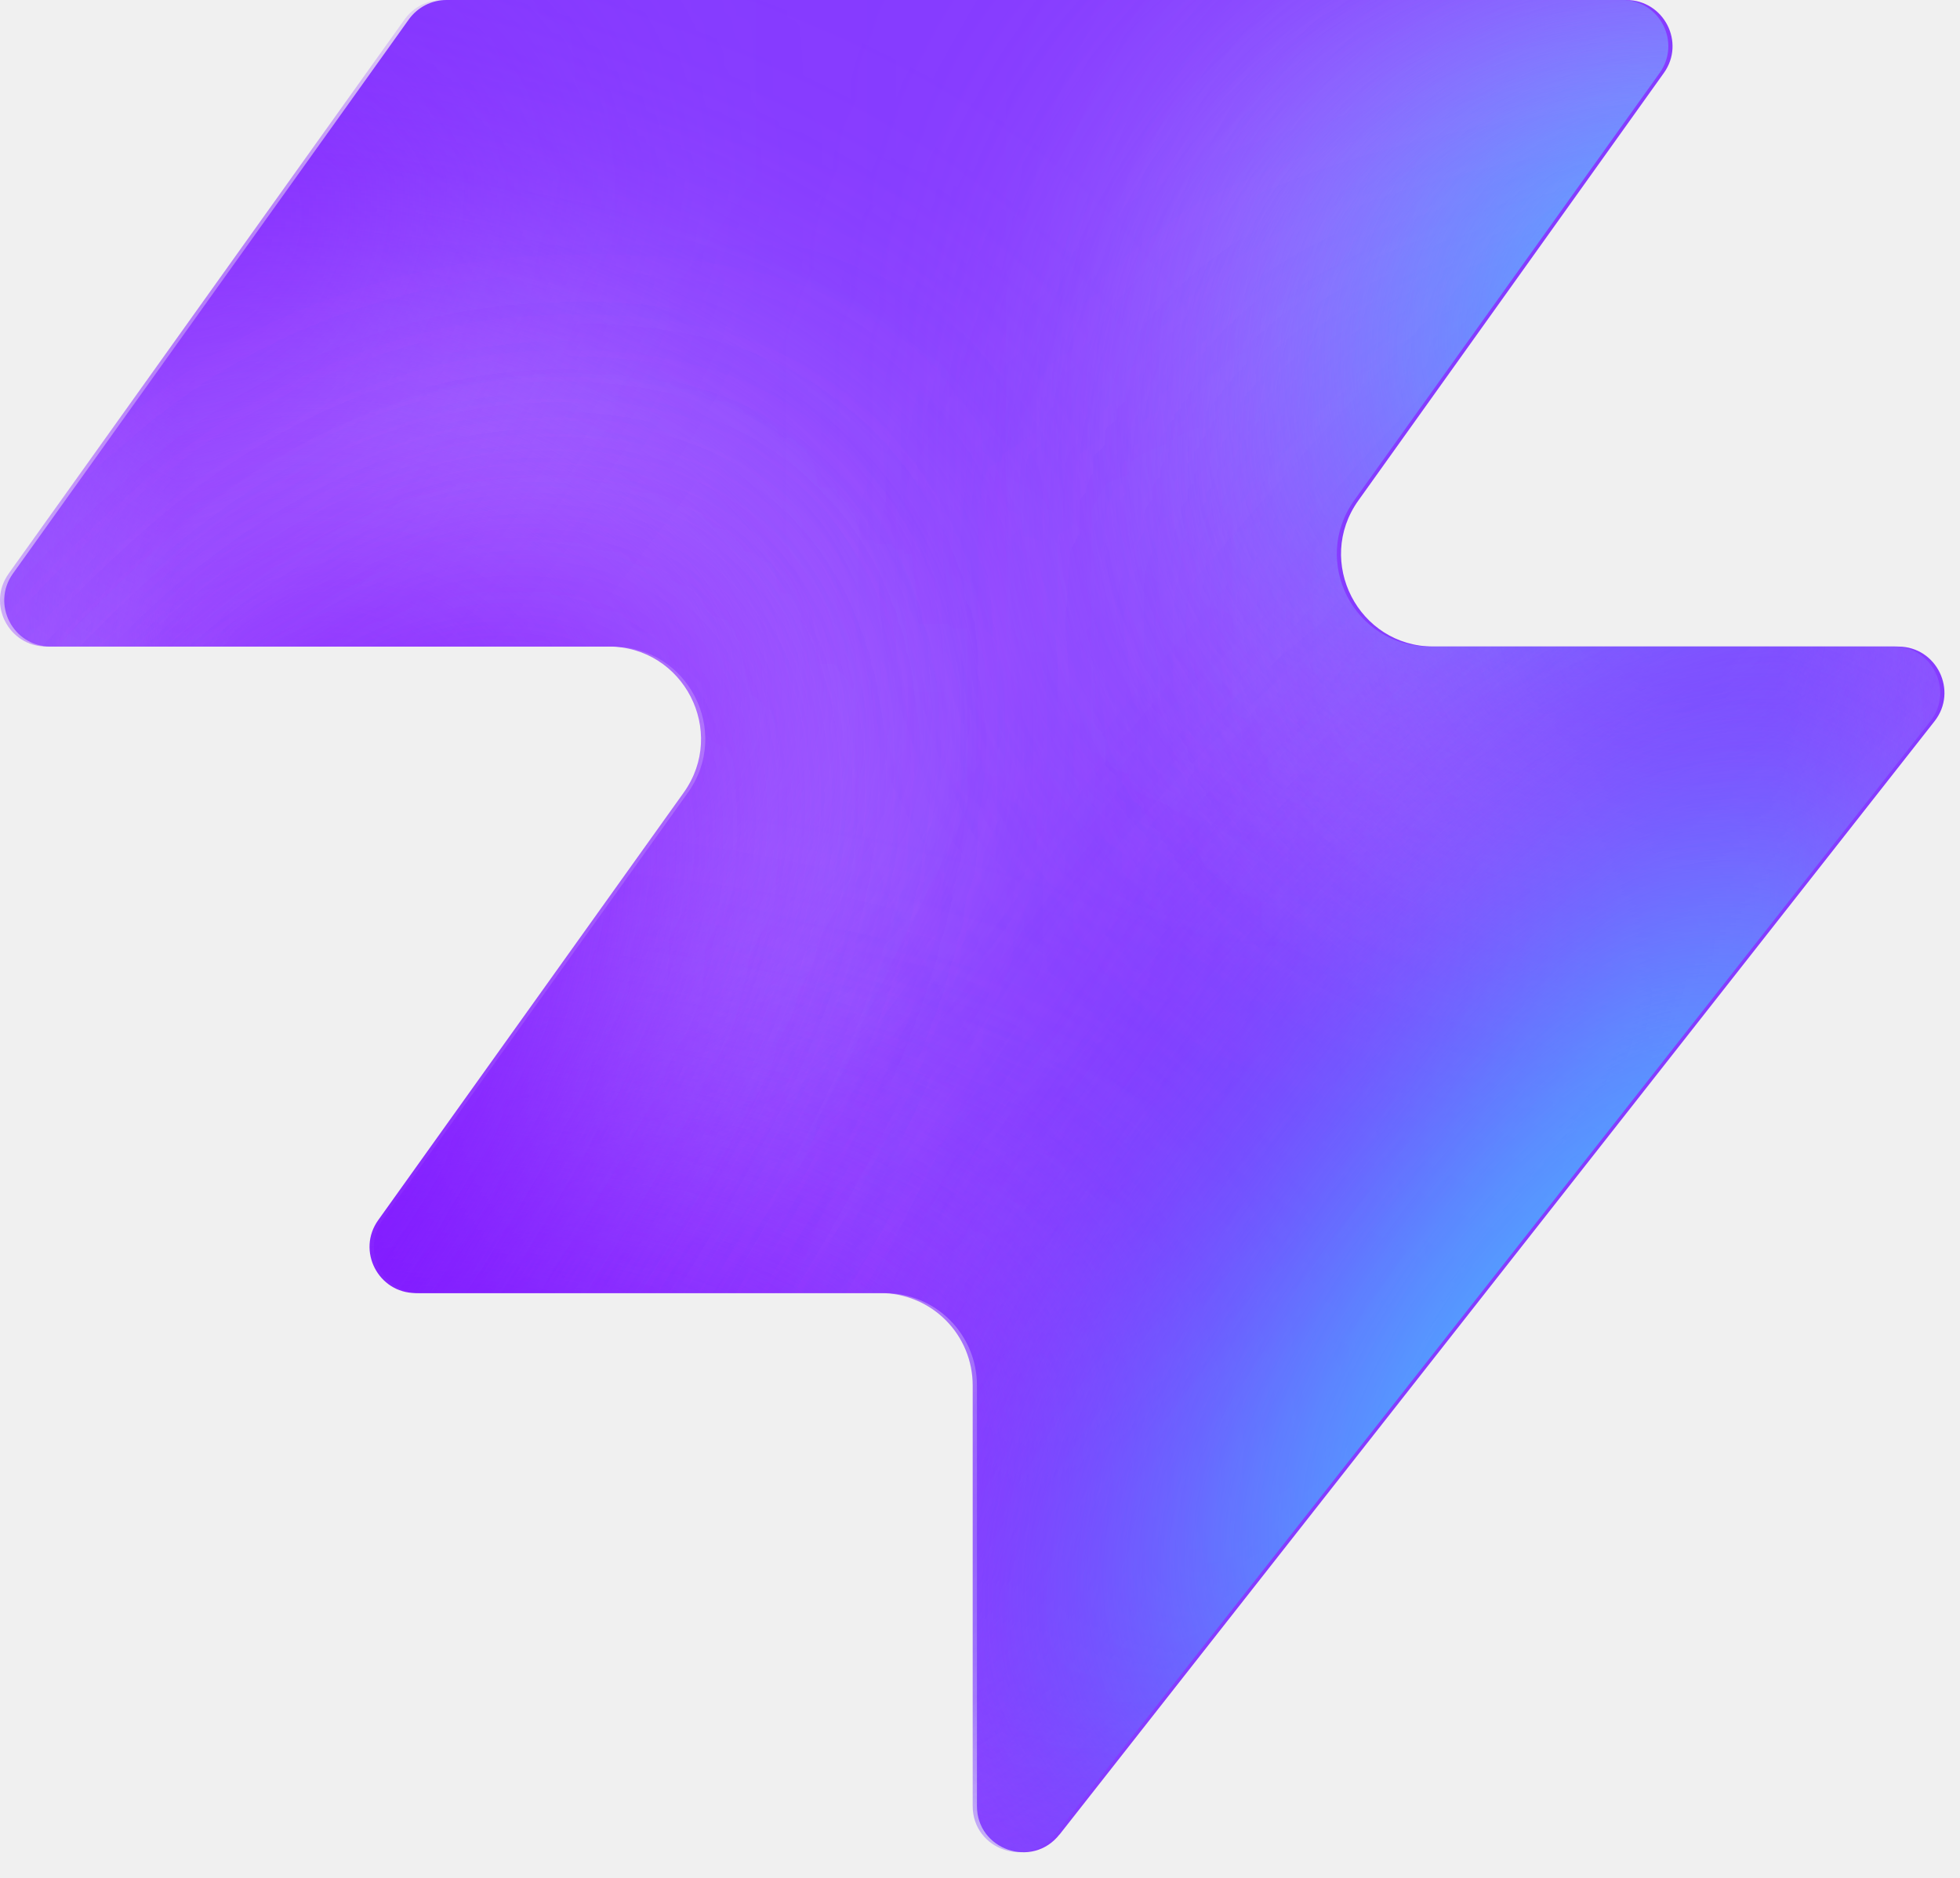
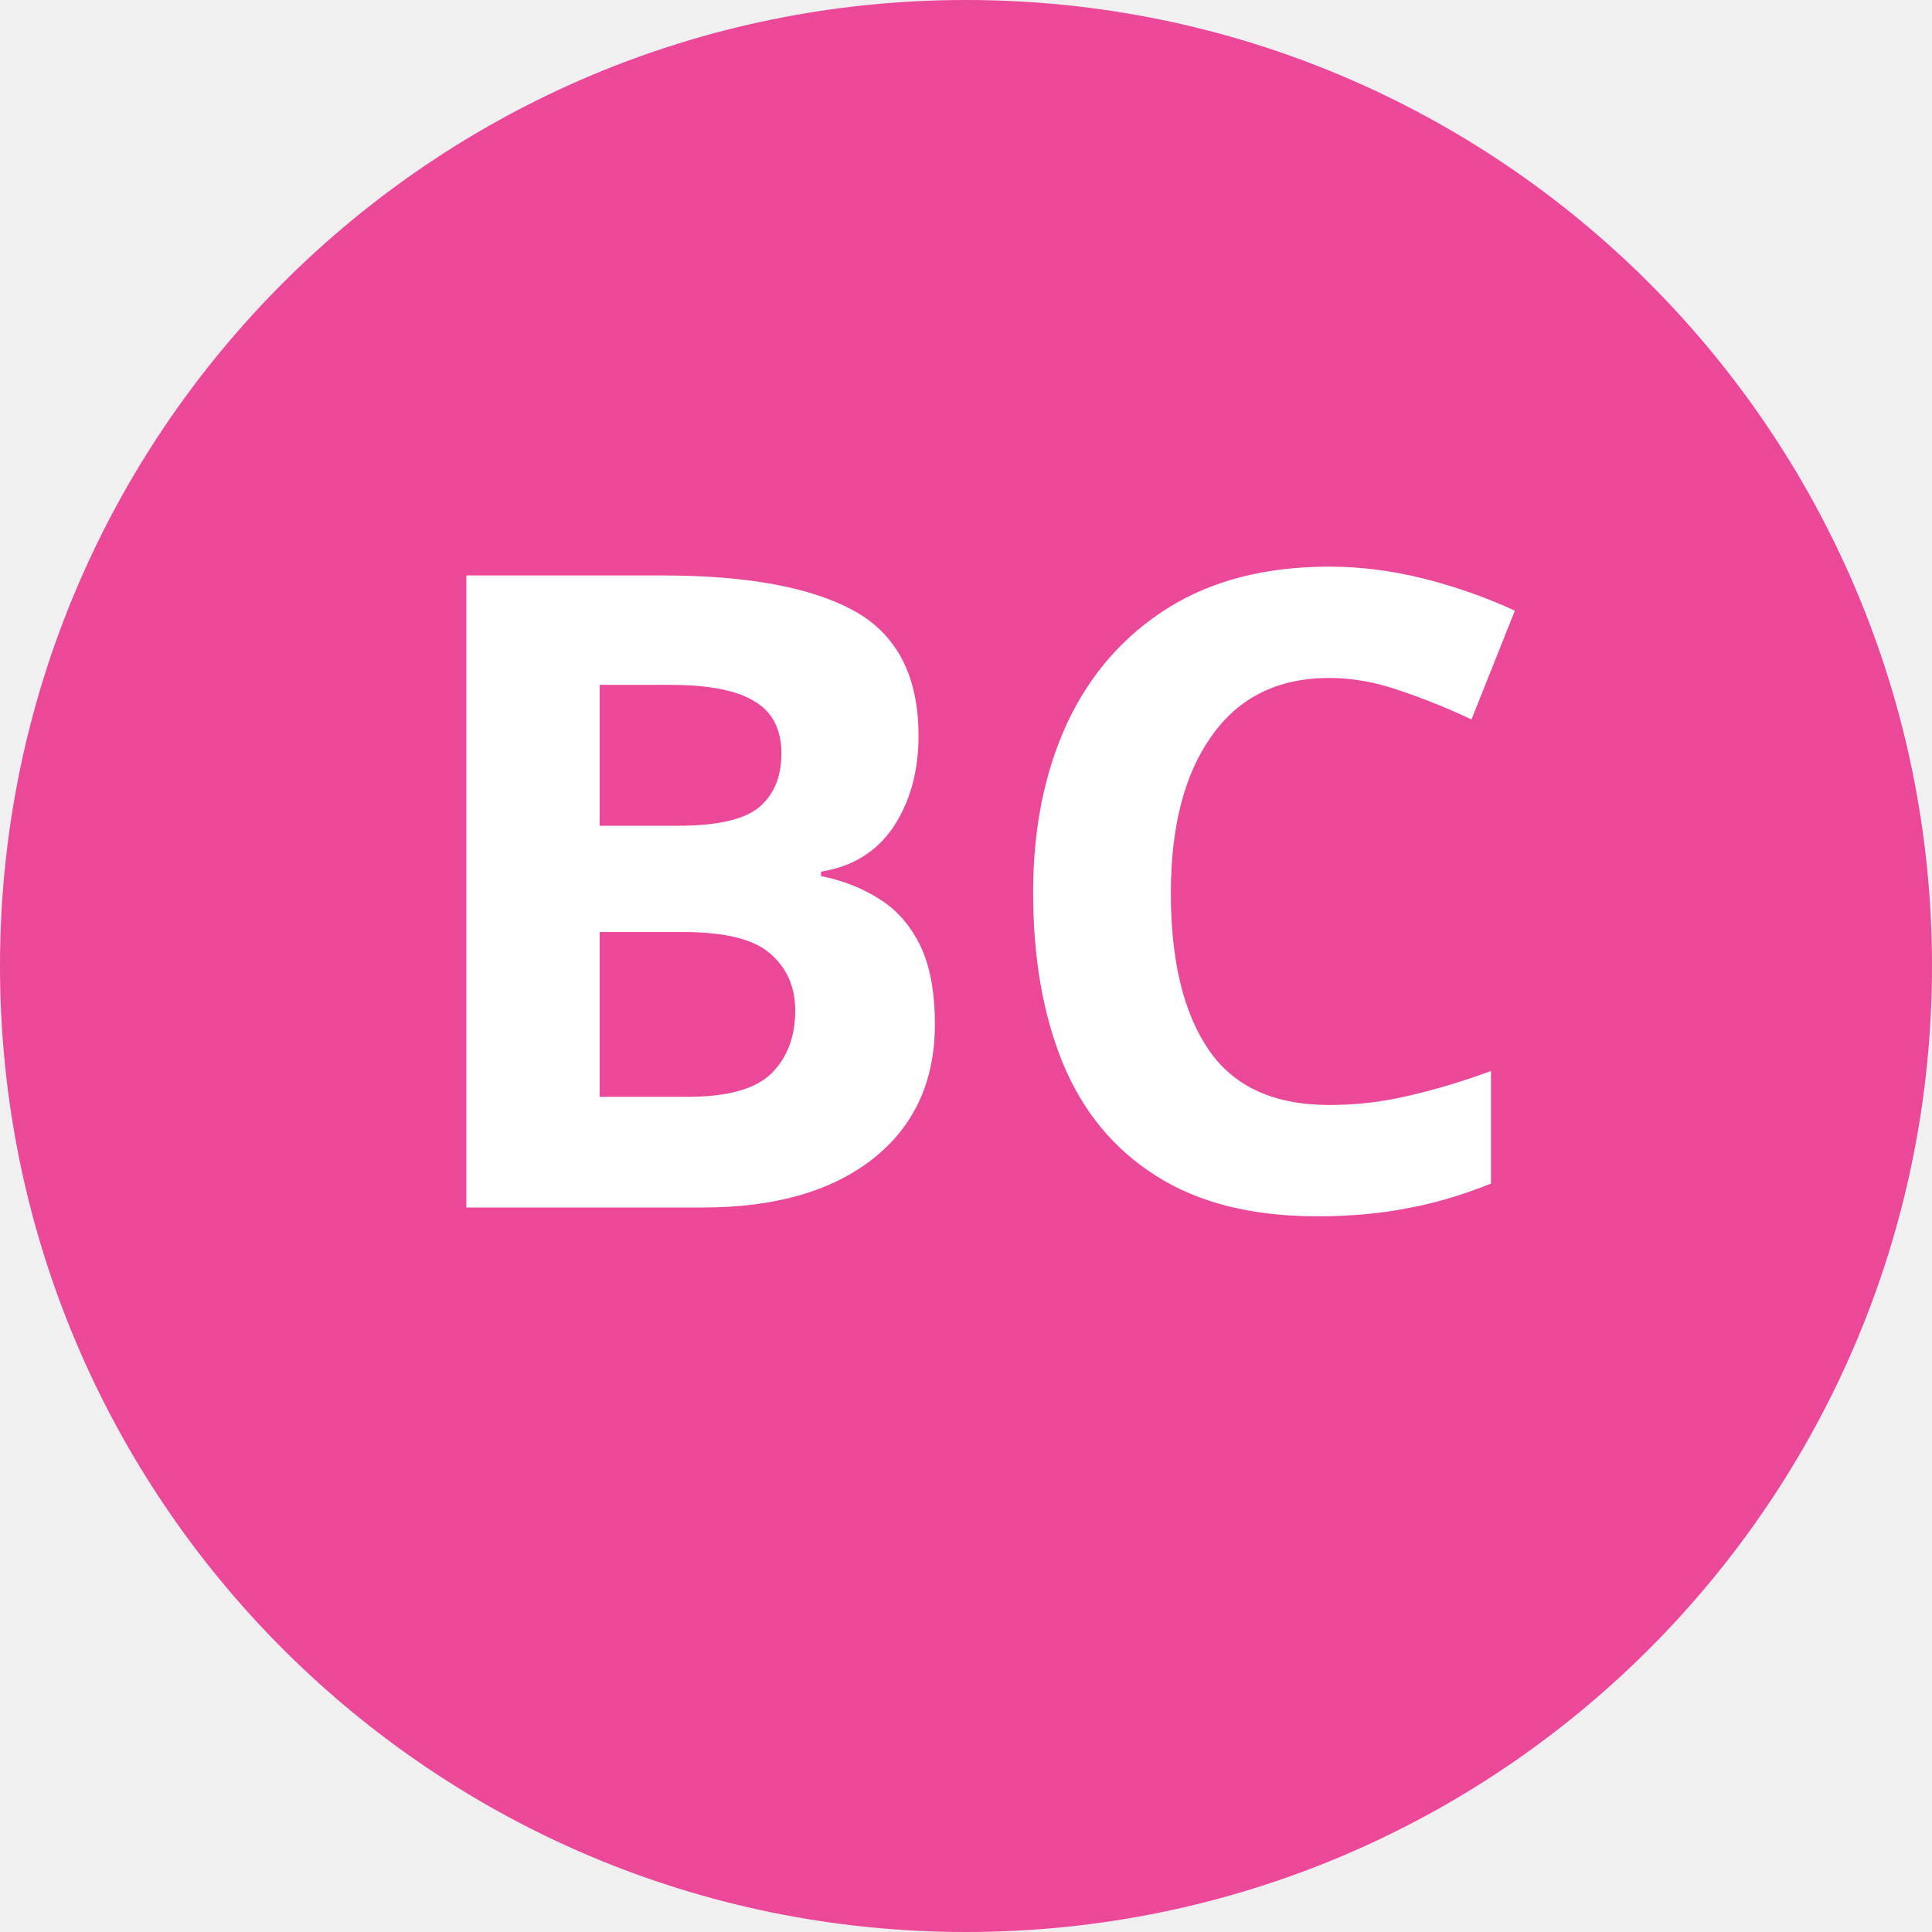
- <svg xmlns="http://www.w3.org/2000/svg" width="48" height="46" fill="none" viewBox="0 0 48 46">
-   <path fill="#863bff" d="M25.946 44.938c-.664.845-2.021.375-2.021-.698V33.937a2.26 2.26 0 0 0-2.262-2.262H10.287c-.92 0-1.456-1.04-.92-1.788l7.48-10.471c1.07-1.497 0-3.578-1.842-3.578H1.237c-.92 0-1.456-1.04-.92-1.788L10.013.474c.214-.297.556-.474.92-.474h28.894c.92 0 1.456 1.04.92 1.788l-7.48 10.471c-1.07 1.498 0 3.579 1.842 3.579h11.377c.943 0 1.473 1.088.89 1.83L25.947 44.94z" style="fill:#863bff;fill:color(display-p3 .525 .23 1);fill-opacity:1" />
-   <mask id="a" width="48" height="46" x="0" y="0" maskUnits="userSpaceOnUse" style="mask-type:alpha">
-     <path fill="#000" d="M25.842 44.938c-.664.844-2.021.375-2.021-.698V33.937a2.26 2.26 0 0 0-2.262-2.262H10.183c-.92 0-1.456-1.04-.92-1.788l7.48-10.471c1.07-1.498 0-3.579-1.842-3.579H1.133c-.92 0-1.456-1.04-.92-1.787L9.91.473c.214-.297.556-.474.92-.474h28.894c.92 0 1.456 1.04.92 1.788l-7.48 10.471c-1.07 1.498 0 3.578 1.842 3.578h11.377c.943 0 1.473 1.088.89 1.832L25.843 44.94z" style="fill:#000;fill-opacity:1" />
-   </mask>
-   <g mask="url(#a)">
-     <g filter="url(#b)">
-       <ellipse cx="5.508" cy="14.704" fill="#ede6ff" rx="5.508" ry="14.704" style="fill:#ede6ff;fill:color(display-p3 .927 .903 1);fill-opacity:1" transform="matrix(.00324 1 1 -.00324 -4.47 31.516)" />
-     </g>
-     <g filter="url(#c)">
-       <ellipse cx="10.399" cy="29.851" fill="#ede6ff" rx="10.399" ry="29.851" style="fill:#ede6ff;fill:color(display-p3 .927 .903 1);fill-opacity:1" transform="matrix(.00324 1 1 -.00324 -39.328 7.883)" />
-     </g>
-     <g filter="url(#d)">
-       <ellipse cx="5.508" cy="30.487" fill="#7e14ff" rx="5.508" ry="30.487" style="fill:#7e14ff;fill:color(display-p3 .492 .077 1);fill-opacity:1" transform="rotate(89.814 -25.913 -14.639)scale(1 -1)" />
-     </g>
-     <g filter="url(#e)">
-       <ellipse cx="5.508" cy="30.599" fill="#7e14ff" rx="5.508" ry="30.599" style="fill:#7e14ff;fill:color(display-p3 .492 .077 1);fill-opacity:1" transform="rotate(89.814 -32.644 -3.334)scale(1 -1)" />
-     </g>
-     <g filter="url(#f)">
-       <ellipse cx="5.508" cy="30.599" fill="#7e14ff" rx="5.508" ry="30.599" style="fill:#7e14ff;fill:color(display-p3 .492 .077 1);fill-opacity:1" transform="matrix(.00324 1 1 -.00324 -34.34 30.47)" />
-     </g>
-     <g filter="url(#g)">
-       <ellipse cx="14.072" cy="22.078" fill="#ede6ff" rx="14.072" ry="22.078" style="fill:#ede6ff;fill:color(display-p3 .927 .903 1);fill-opacity:1" transform="rotate(93.35 24.506 48.493)scale(-1 1)" />
-     </g>
-     <g filter="url(#h)">
-       <ellipse cx="3.47" cy="21.501" fill="#7e14ff" rx="3.47" ry="21.501" style="fill:#7e14ff;fill:color(display-p3 .492 .077 1);fill-opacity:1" transform="rotate(89.009 28.708 47.59)scale(-1 1)" />
-     </g>
-     <g filter="url(#i)">
-       <ellipse cx="3.47" cy="21.501" fill="#7e14ff" rx="3.47" ry="21.501" style="fill:#7e14ff;fill:color(display-p3 .492 .077 1);fill-opacity:1" transform="rotate(89.009 28.708 47.59)scale(-1 1)" />
-     </g>
-     <g filter="url(#j)">
-       <ellipse cx=".387" cy="8.972" fill="#7e14ff" rx="4.407" ry="29.108" style="fill:#7e14ff;fill:color(display-p3 .492 .077 1);fill-opacity:1" transform="rotate(39.51 .387 8.972)" />
-     </g>
-     <g filter="url(#k)">
-       <ellipse cx="47.523" cy="-6.092" fill="#7e14ff" rx="4.407" ry="29.108" style="fill:#7e14ff;fill:color(display-p3 .492 .077 1);fill-opacity:1" transform="rotate(37.892 47.523 -6.092)" />
-     </g>
-     <g filter="url(#l)">
-       <ellipse cx="41.412" cy="6.333" fill="#47bfff" rx="5.971" ry="9.665" style="fill:#47bfff;fill:color(display-p3 .28 .748 1);fill-opacity:1" transform="rotate(37.892 41.412 6.333)" />
-     </g>
-     <g filter="url(#m)">
-       <ellipse cx="-1.879" cy="38.332" fill="#7e14ff" rx="4.407" ry="29.108" style="fill:#7e14ff;fill:color(display-p3 .492 .077 1);fill-opacity:1" transform="rotate(37.892 -1.88 38.332)" />
-     </g>
-     <g filter="url(#n)">
-       <ellipse cx="-1.879" cy="38.332" fill="#7e14ff" rx="4.407" ry="29.108" style="fill:#7e14ff;fill:color(display-p3 .492 .077 1);fill-opacity:1" transform="rotate(37.892 -1.88 38.332)" />
-     </g>
-     <g filter="url(#o)">
-       <ellipse cx="35.651" cy="29.907" fill="#7e14ff" rx="4.407" ry="29.108" style="fill:#7e14ff;fill:color(display-p3 .492 .077 1);fill-opacity:1" transform="rotate(37.892 35.651 29.907)" />
-     </g>
-     <g filter="url(#p)">
-       <ellipse cx="38.418" cy="32.4" fill="#47bfff" rx="5.971" ry="15.297" style="fill:#47bfff;fill:color(display-p3 .28 .748 1);fill-opacity:1" transform="rotate(37.892 38.418 32.4)" />
-     </g>
-   </g>
-   <defs>
-     <filter id="b" width="60.045" height="41.654" x="-19.77" y="16.149" color-interpolation-filters="sRGB" filterUnits="userSpaceOnUse">
-       <feFlood flood-opacity="0" result="BackgroundImageFix" />
-       <feBlend in="SourceGraphic" in2="BackgroundImageFix" result="shape" />
-       <feGaussianBlur result="effect1_foregroundBlur_2002_17158" stdDeviation="7.659" />
-     </filter>
-     <filter id="c" width="90.34" height="51.437" x="-54.613" y="-7.533" color-interpolation-filters="sRGB" filterUnits="userSpaceOnUse">
-       <feFlood flood-opacity="0" result="BackgroundImageFix" />
-       <feBlend in="SourceGraphic" in2="BackgroundImageFix" result="shape" />
-       <feGaussianBlur result="effect1_foregroundBlur_2002_17158" stdDeviation="7.659" />
-     </filter>
-     <filter id="d" width="79.355" height="29.4" x="-49.64" y="2.03" color-interpolation-filters="sRGB" filterUnits="userSpaceOnUse">
-       <feFlood flood-opacity="0" result="BackgroundImageFix" />
-       <feBlend in="SourceGraphic" in2="BackgroundImageFix" result="shape" />
-       <feGaussianBlur result="effect1_foregroundBlur_2002_17158" stdDeviation="4.596" />
-     </filter>
-     <filter id="e" width="79.579" height="29.4" x="-45.045" y="20.029" color-interpolation-filters="sRGB" filterUnits="userSpaceOnUse">
-       <feFlood flood-opacity="0" result="BackgroundImageFix" />
-       <feBlend in="SourceGraphic" in2="BackgroundImageFix" result="shape" />
-       <feGaussianBlur result="effect1_foregroundBlur_2002_17158" stdDeviation="4.596" />
-     </filter>
-     <filter id="f" width="79.579" height="29.4" x="-43.513" y="21.178" color-interpolation-filters="sRGB" filterUnits="userSpaceOnUse">
-       <feFlood flood-opacity="0" result="BackgroundImageFix" />
-       <feBlend in="SourceGraphic" in2="BackgroundImageFix" result="shape" />
-       <feGaussianBlur result="effect1_foregroundBlur_2002_17158" stdDeviation="4.596" />
-     </filter>
-     <filter id="g" width="74.749" height="58.852" x="15.756" y="-17.901" color-interpolation-filters="sRGB" filterUnits="userSpaceOnUse">
-       <feFlood flood-opacity="0" result="BackgroundImageFix" />
-       <feBlend in="SourceGraphic" in2="BackgroundImageFix" result="shape" />
-       <feGaussianBlur result="effect1_foregroundBlur_2002_17158" stdDeviation="7.659" />
-     </filter>
-     <filter id="h" width="61.377" height="25.362" x="23.548" y="2.284" color-interpolation-filters="sRGB" filterUnits="userSpaceOnUse">
-       <feFlood flood-opacity="0" result="BackgroundImageFix" />
-       <feBlend in="SourceGraphic" in2="BackgroundImageFix" result="shape" />
-       <feGaussianBlur result="effect1_foregroundBlur_2002_17158" stdDeviation="4.596" />
-     </filter>
-     <filter id="i" width="61.377" height="25.362" x="23.548" y="2.284" color-interpolation-filters="sRGB" filterUnits="userSpaceOnUse">
-       <feFlood flood-opacity="0" result="BackgroundImageFix" />
-       <feBlend in="SourceGraphic" in2="BackgroundImageFix" result="shape" />
-       <feGaussianBlur result="effect1_foregroundBlur_2002_17158" stdDeviation="4.596" />
-     </filter>
-     <filter id="j" width="56.045" height="63.649" x="-27.636" y="-22.853" color-interpolation-filters="sRGB" filterUnits="userSpaceOnUse">
-       <feFlood flood-opacity="0" result="BackgroundImageFix" />
-       <feBlend in="SourceGraphic" in2="BackgroundImageFix" result="shape" />
-       <feGaussianBlur result="effect1_foregroundBlur_2002_17158" stdDeviation="4.596" />
-     </filter>
-     <filter id="k" width="54.814" height="64.646" x="20.116" y="-38.415" color-interpolation-filters="sRGB" filterUnits="userSpaceOnUse">
-       <feFlood flood-opacity="0" result="BackgroundImageFix" />
-       <feBlend in="SourceGraphic" in2="BackgroundImageFix" result="shape" />
-       <feGaussianBlur result="effect1_foregroundBlur_2002_17158" stdDeviation="4.596" />
-     </filter>
-     <filter id="l" width="33.541" height="35.313" x="24.641" y="-11.323" color-interpolation-filters="sRGB" filterUnits="userSpaceOnUse">
-       <feFlood flood-opacity="0" result="BackgroundImageFix" />
-       <feBlend in="SourceGraphic" in2="BackgroundImageFix" result="shape" />
-       <feGaussianBlur result="effect1_foregroundBlur_2002_17158" stdDeviation="4.596" />
-     </filter>
-     <filter id="m" width="54.814" height="64.646" x="-29.286" y="6.009" color-interpolation-filters="sRGB" filterUnits="userSpaceOnUse">
-       <feFlood flood-opacity="0" result="BackgroundImageFix" />
-       <feBlend in="SourceGraphic" in2="BackgroundImageFix" result="shape" />
-       <feGaussianBlur result="effect1_foregroundBlur_2002_17158" stdDeviation="4.596" />
-     </filter>
-     <filter id="n" width="54.814" height="64.646" x="-29.286" y="6.009" color-interpolation-filters="sRGB" filterUnits="userSpaceOnUse">
-       <feFlood flood-opacity="0" result="BackgroundImageFix" />
-       <feBlend in="SourceGraphic" in2="BackgroundImageFix" result="shape" />
-       <feGaussianBlur result="effect1_foregroundBlur_2002_17158" stdDeviation="4.596" />
-     </filter>
-     <filter id="o" width="54.814" height="64.646" x="8.244" y="-2.416" color-interpolation-filters="sRGB" filterUnits="userSpaceOnUse">
-       <feFlood flood-opacity="0" result="BackgroundImageFix" />
-       <feBlend in="SourceGraphic" in2="BackgroundImageFix" result="shape" />
-       <feGaussianBlur result="effect1_foregroundBlur_2002_17158" stdDeviation="4.596" />
-     </filter>
-     <filter id="p" width="39.409" height="43.623" x="18.713" y="10.588" color-interpolation-filters="sRGB" filterUnits="userSpaceOnUse">
-       <feFlood flood-opacity="0" result="BackgroundImageFix" />
-       <feBlend in="SourceGraphic" in2="BackgroundImageFix" result="shape" />
-       <feGaussianBlur result="effect1_foregroundBlur_2002_17158" stdDeviation="4.596" />
-     </filter>
-   </defs>
+ <svg xmlns="http://www.w3.org/2000/svg" width="48" height="48" viewBox="0 0 48 48">
+   <circle cx="24" cy="24" r="24" fill="#EC4899" />
+   <text x="24" y="30" font-family="sans-serif" font-size="22" font-weight="900" text-anchor="middle" fill="white">BC</text>
</svg>
